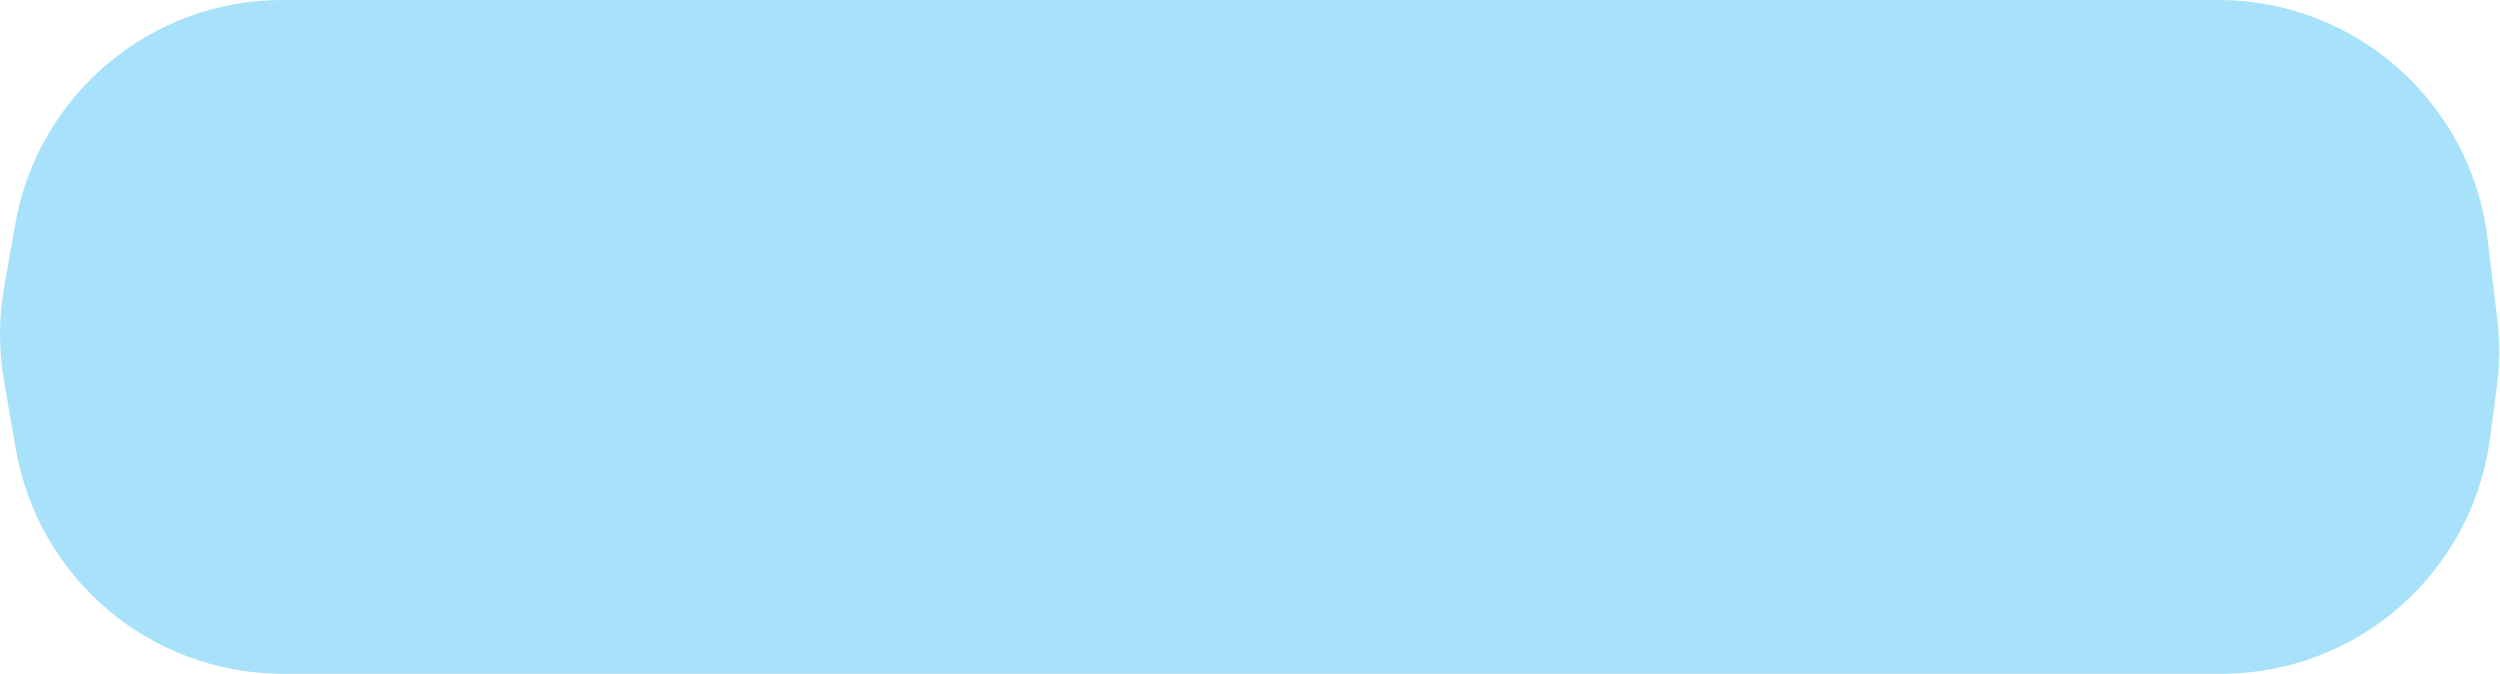
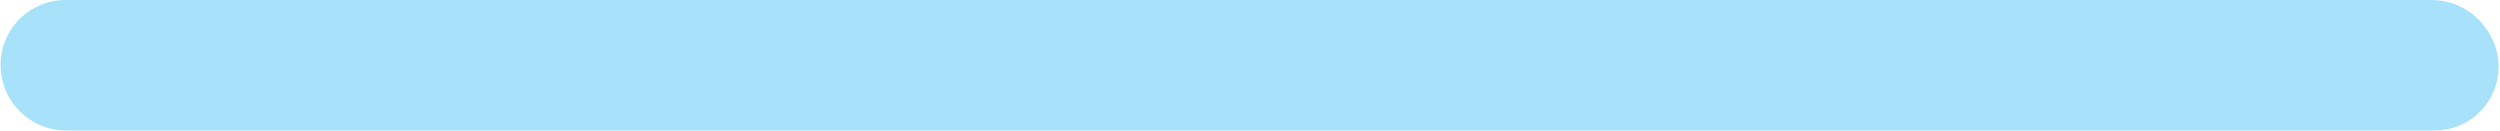
- <svg xmlns="http://www.w3.org/2000/svg" width="1844" height="497" viewBox="0 0 1844 497" fill="none">
-   <path d="M11.204 165.42C27.995 69.767 111.076 0 208.192 0H1636.31C1737.52 0 1822.78 75.619 1834.87 176.111L1841.98 235.21C1843.99 251.862 1843.89 268.7 1841.69 285.327L1836.67 323.229C1823.52 422.681 1738.72 497 1638.4 497H208.694C111.356 497 28.153 426.922 11.606 331L2.917 280.634C-0.998 257.938 -0.964 234.737 3.018 212.054L11.204 165.42Z" fill="#26B6F4" fill-opacity="0.4" />
+ <svg xmlns="http://www.w3.org/2000/svg" width="1341" height="70" viewBox="0 0 1341 70" fill="none">
+   <path d="M9.426 11.319C16.036 4.106 25.37 0 35.154 0H1304.22C1316.51 0 1327.94 6.317 1334.48 16.724L1335 17.557C1342.28 29.148 1341.96 43.96 1334.18 55.222V55.222C1327.79 64.476 1317.26 70 1306.01 70H35.424C25.478 70 15.96 65.737 9.304 58.347V58.347C-2.731 44.985 -2.725 24.575 9.426 11.319V11.319Z" fill="#26B6F4" fill-opacity="0.4" />
</svg>
